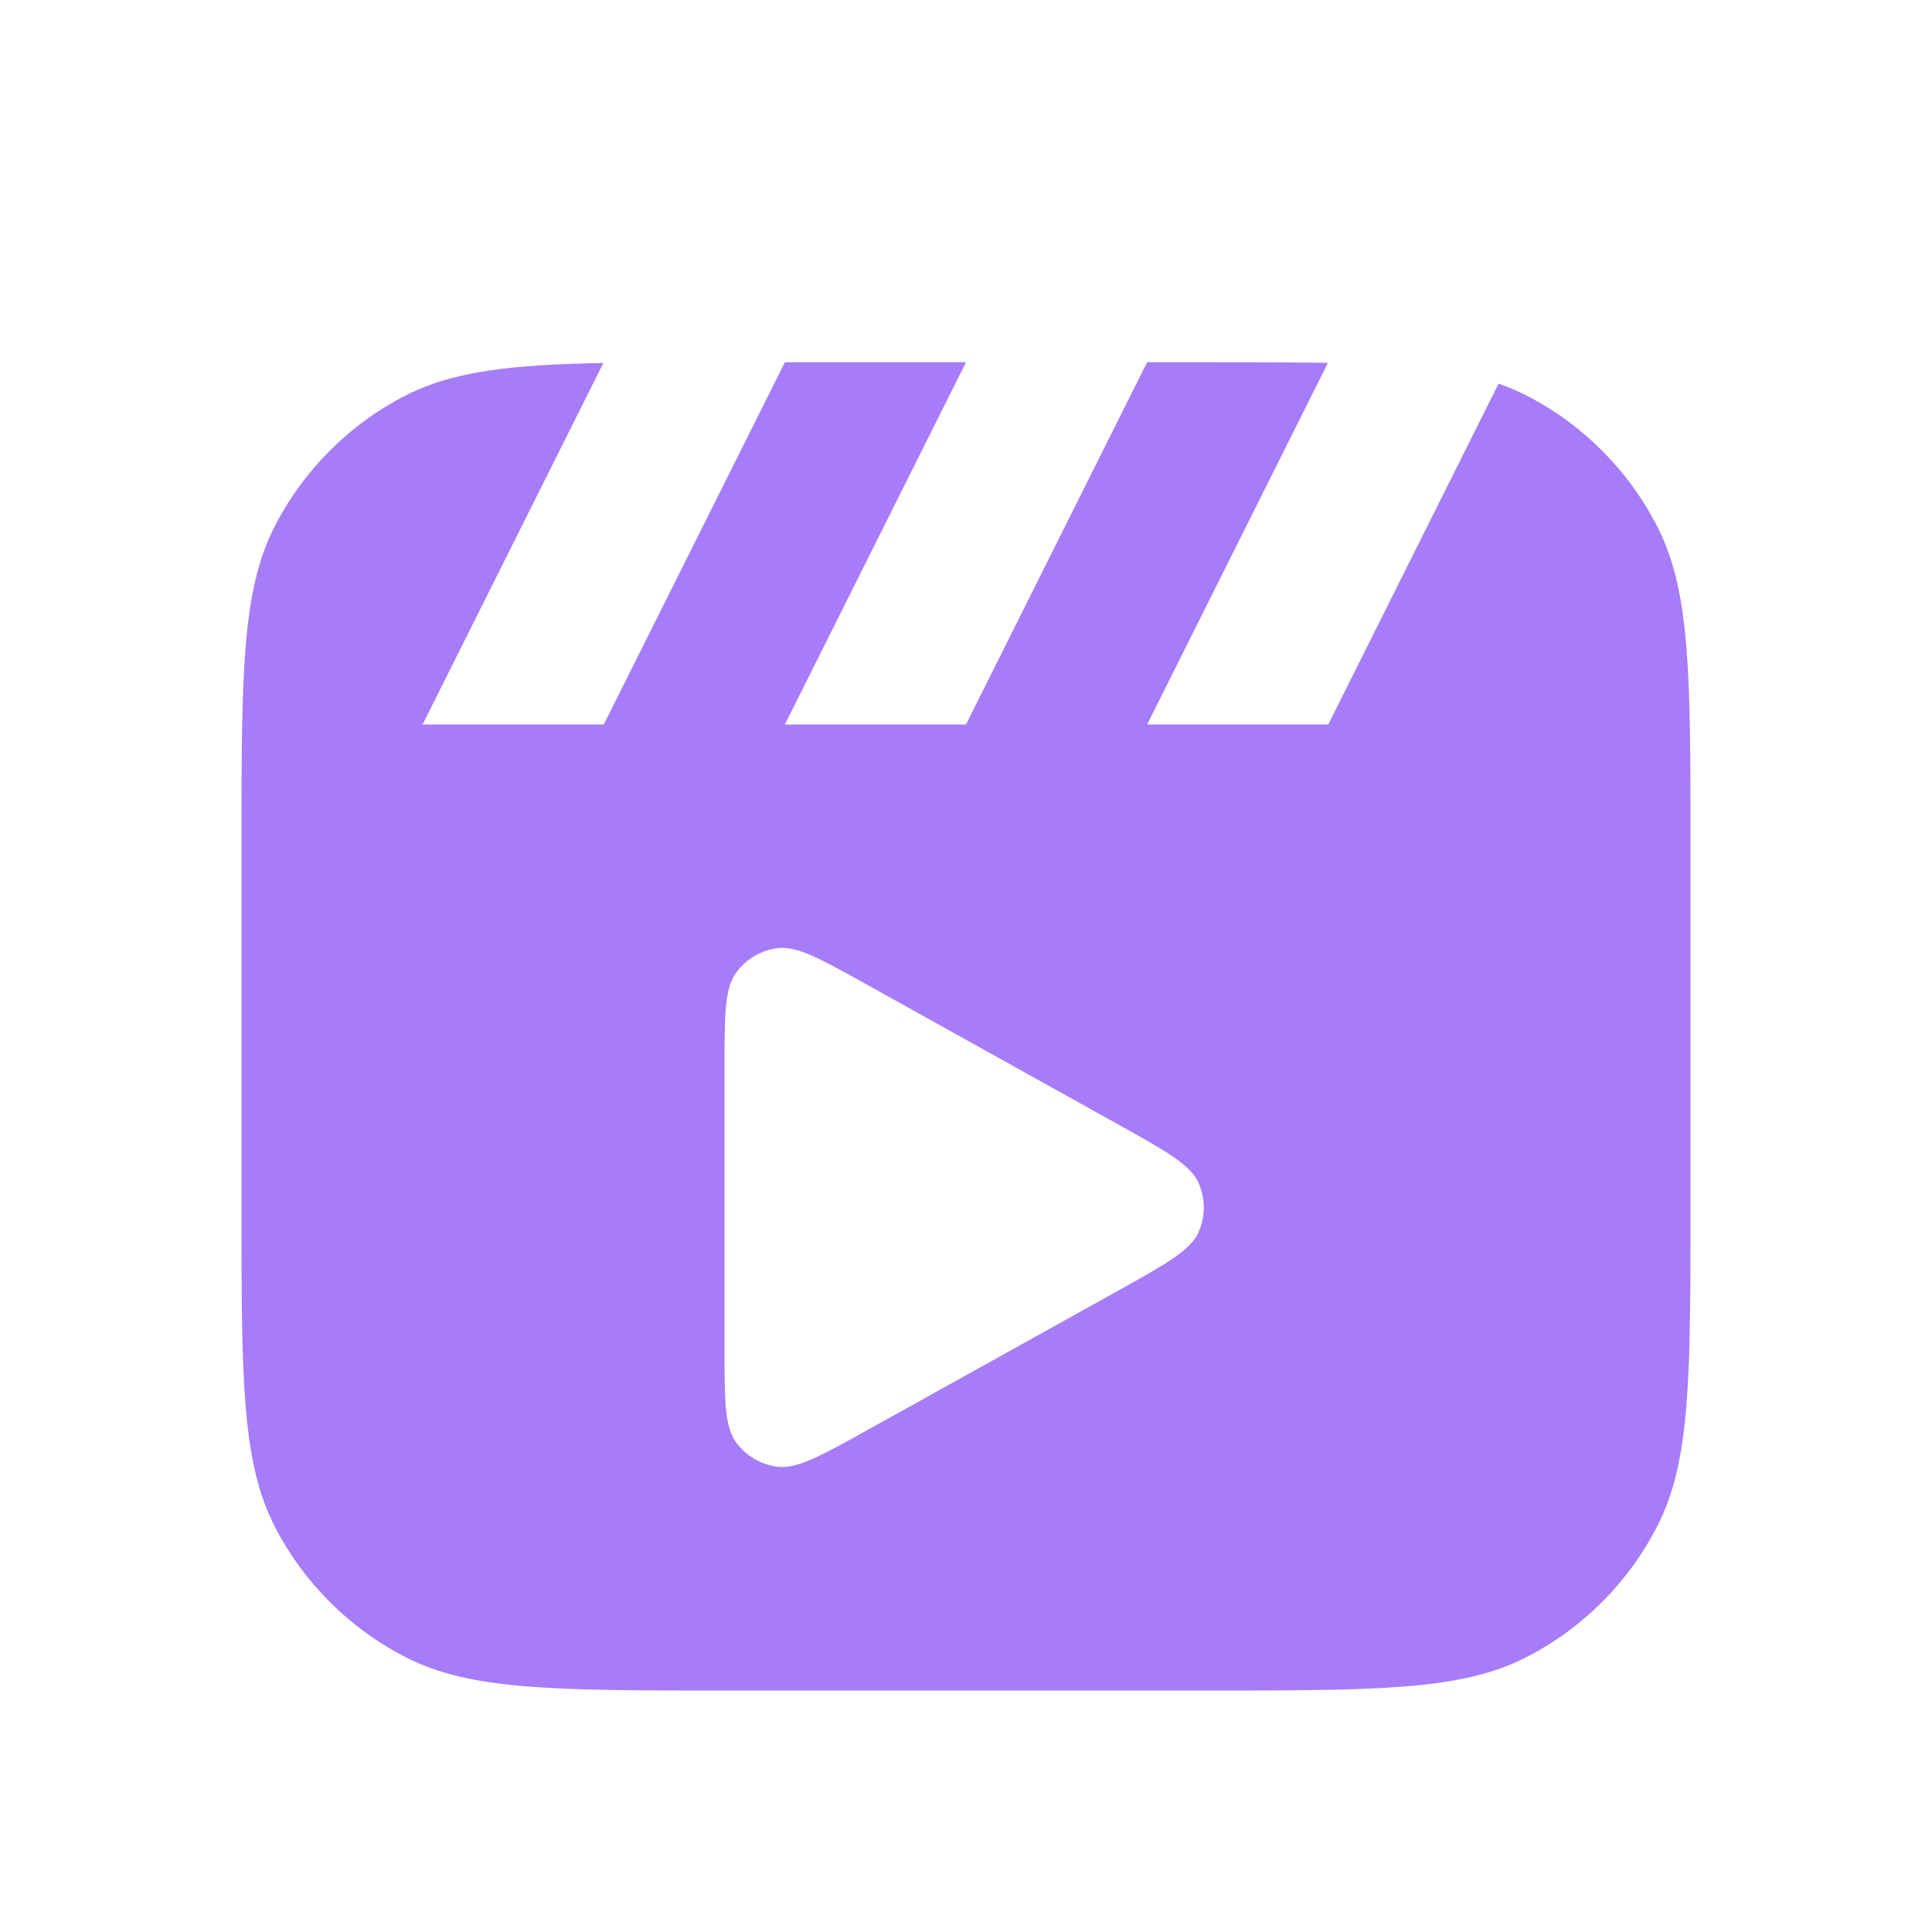
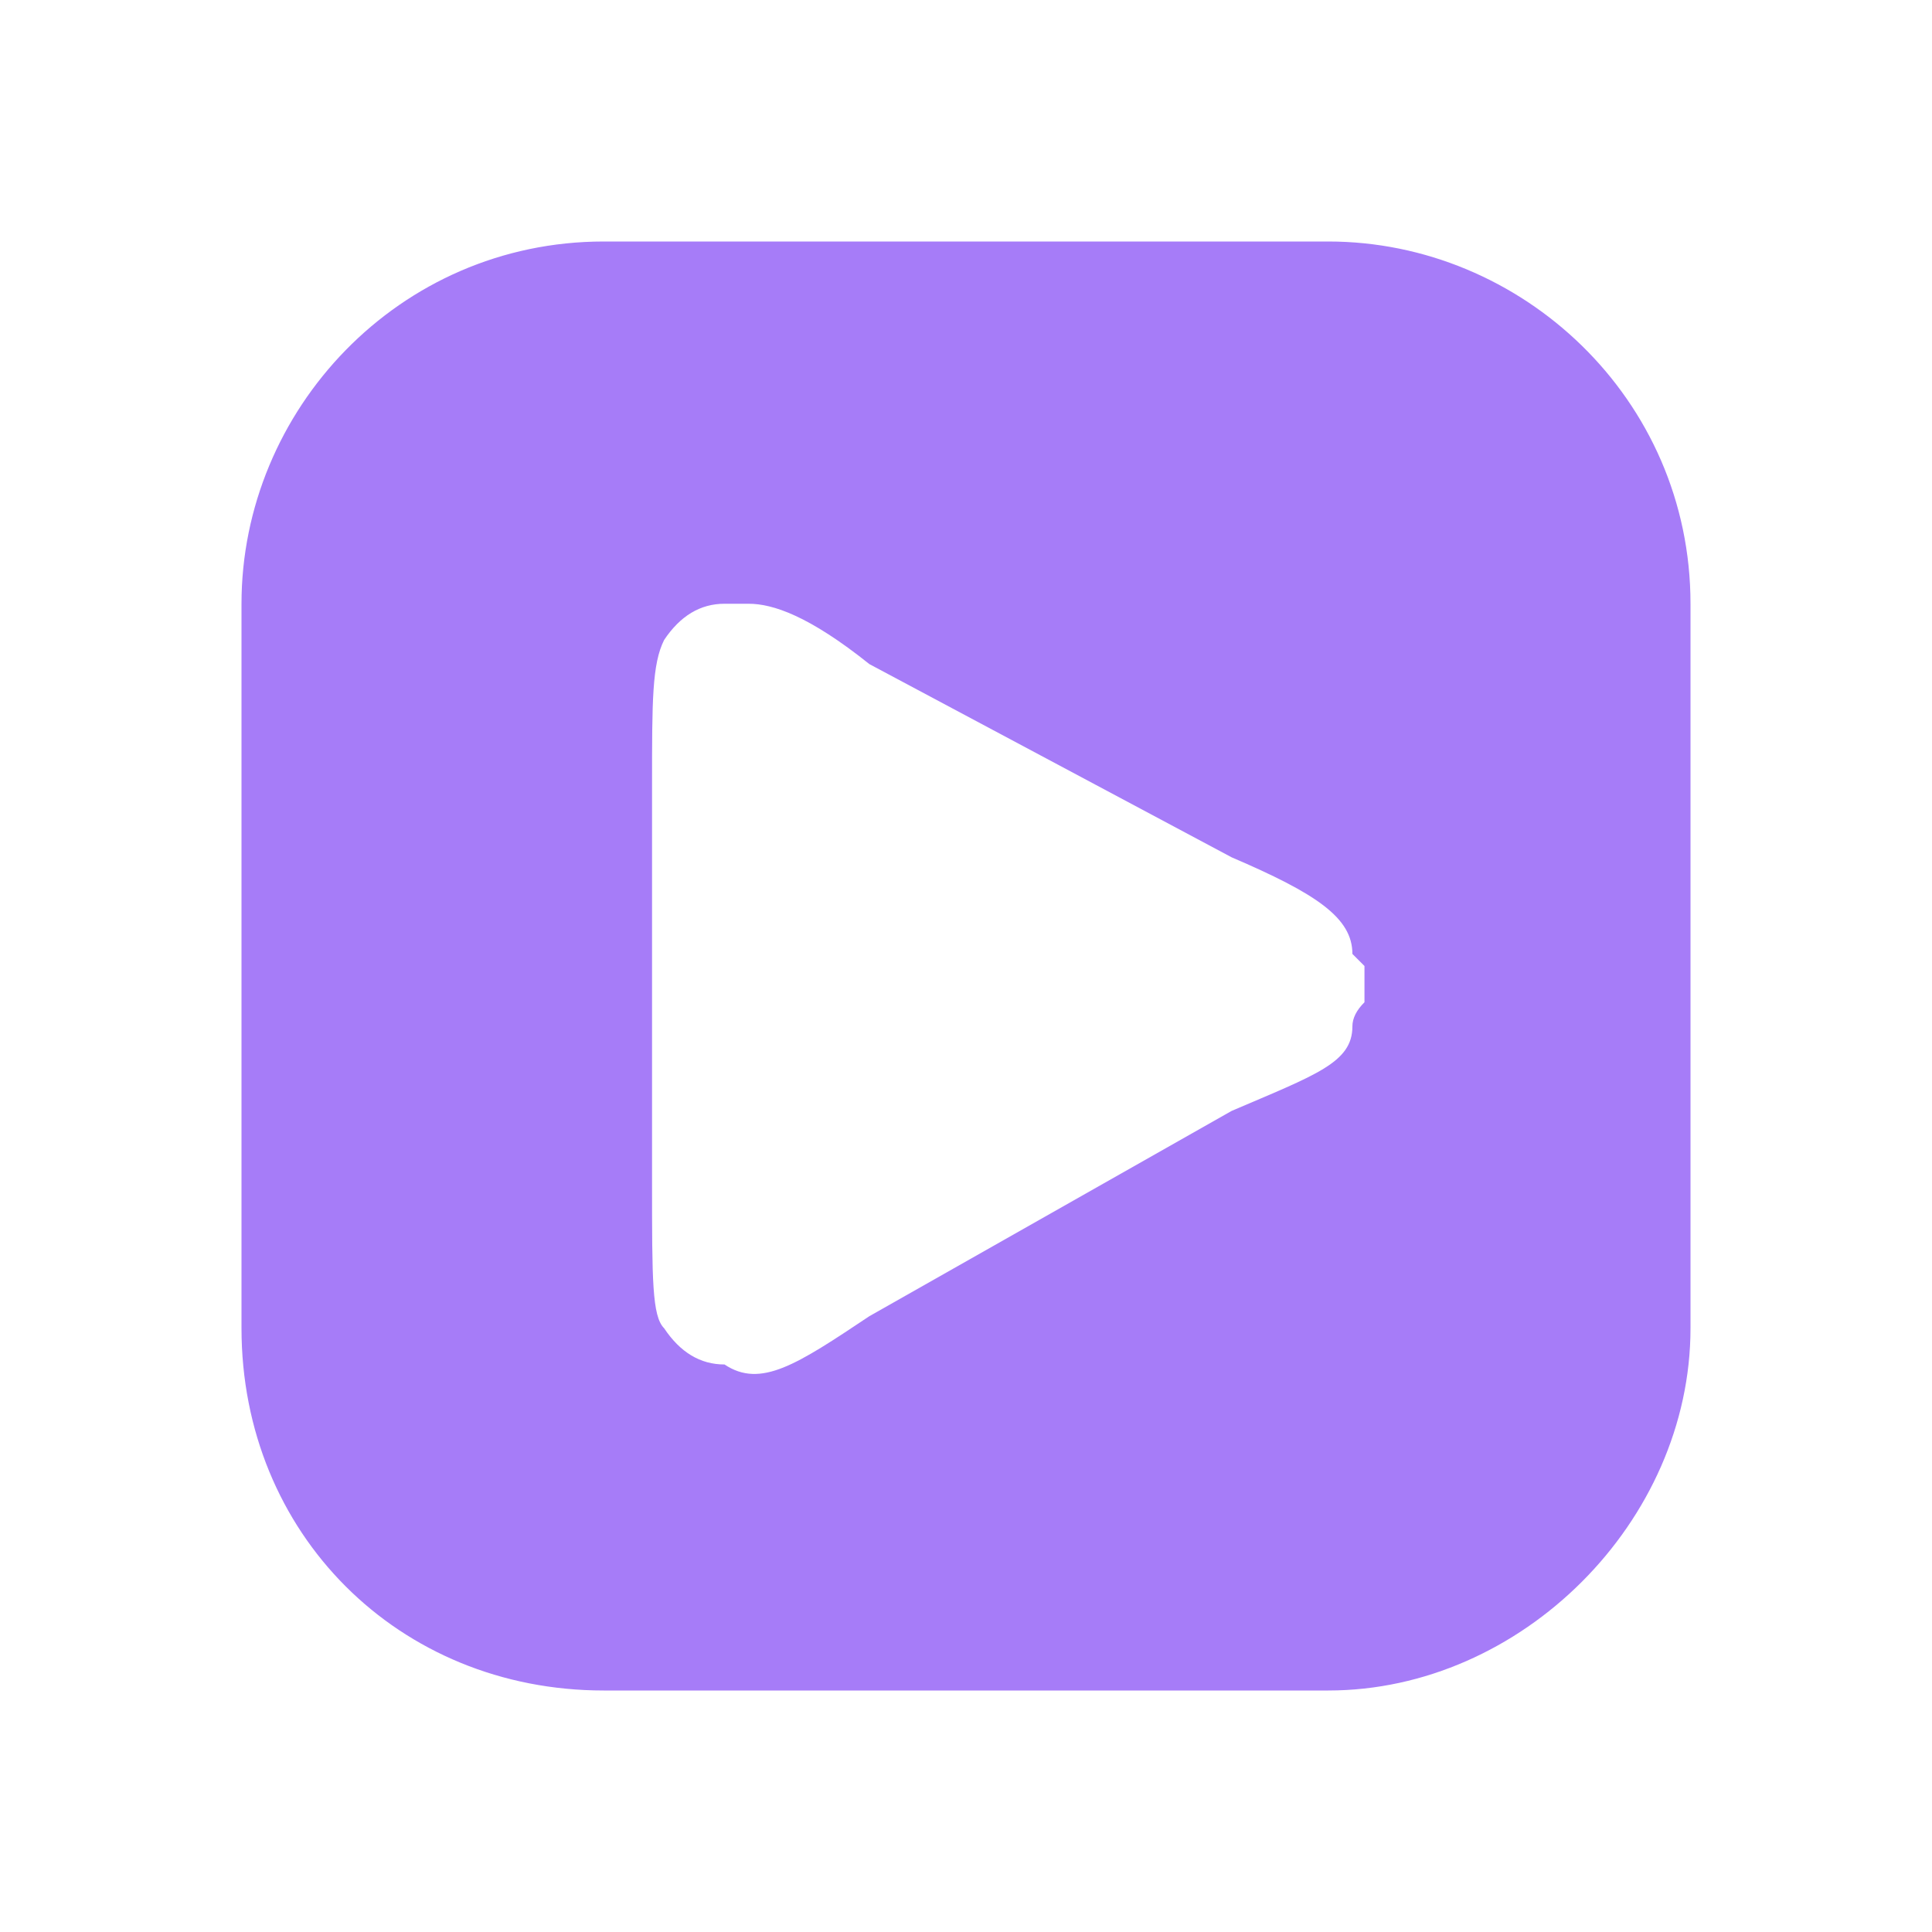
- <svg xmlns="http://www.w3.org/2000/svg" width="16" height="16" fill="none">
-   <path fill="#A67CF8" fill-rule="evenodd" d="M2 7c0-1.4 0-2.1.272-2.635a2.5 2.5 0 0 1 1.093-1.093c.389-.197.864-.252 1.632-.266L3.5 6H5l1.5-3H8L6.5 6H8l1.5-3h.5q.568-.001.997.005L9.5 6H11l1.411-2.823q.118.042.224.095a2.5 2.5 0 0 1 1.092 1.093C14 4.9 14 5.6 14 7v3c0 1.4 0 2.1-.273 2.635a2.5 2.5 0 0 1-1.092 1.092C12.1 14 11.4 14 10 14H6c-1.4 0-2.1 0-2.635-.273a2.5 2.5 0 0 1-1.093-1.092C2 12.1 2 11.4 2 10zm4 4.14c0 .448 0 .671.094.802a.5.5 0 0 0 .348.205c.16.019.356-.09.747-.307L9.24 10.7c.411-.229.617-.343.685-.494a.5.5 0 0 0 0-.412c-.068-.15-.274-.265-.685-.493L7.19 8.16c-.391-.218-.587-.327-.747-.308a.5.5 0 0 0-.348.205C6 8.188 6 8.412 6 8.86z" clip-rule="evenodd" />
+ <svg xmlns="http://www.w3.org/2000/svg" width="16" height="16" version="1.2">
+   <path d="M5 2C3.3 2 2 3.4 2 5v6c0 1.7 1.3 3 3 3h6c1.6 0 3-1.4 3-3V5c0-1.7-1.4-3-3-3zm1.2 3c.2 0 .5.1 1 .5l3 1.6c.7.3 1 .5 1 .8l.1.1v.3q-.1.1-.1.2c0 .3-.3.4-1 .7l-3 1.7c-.6.4-.9.6-1.2.4q-.3 0-.5-.3c-.1-.1-.1-.4-.1-1.2V6.5c0-.7 0-1 .1-1.2Q5.7 5 6 5z" style="fill:#a67cf8" />
</svg>
